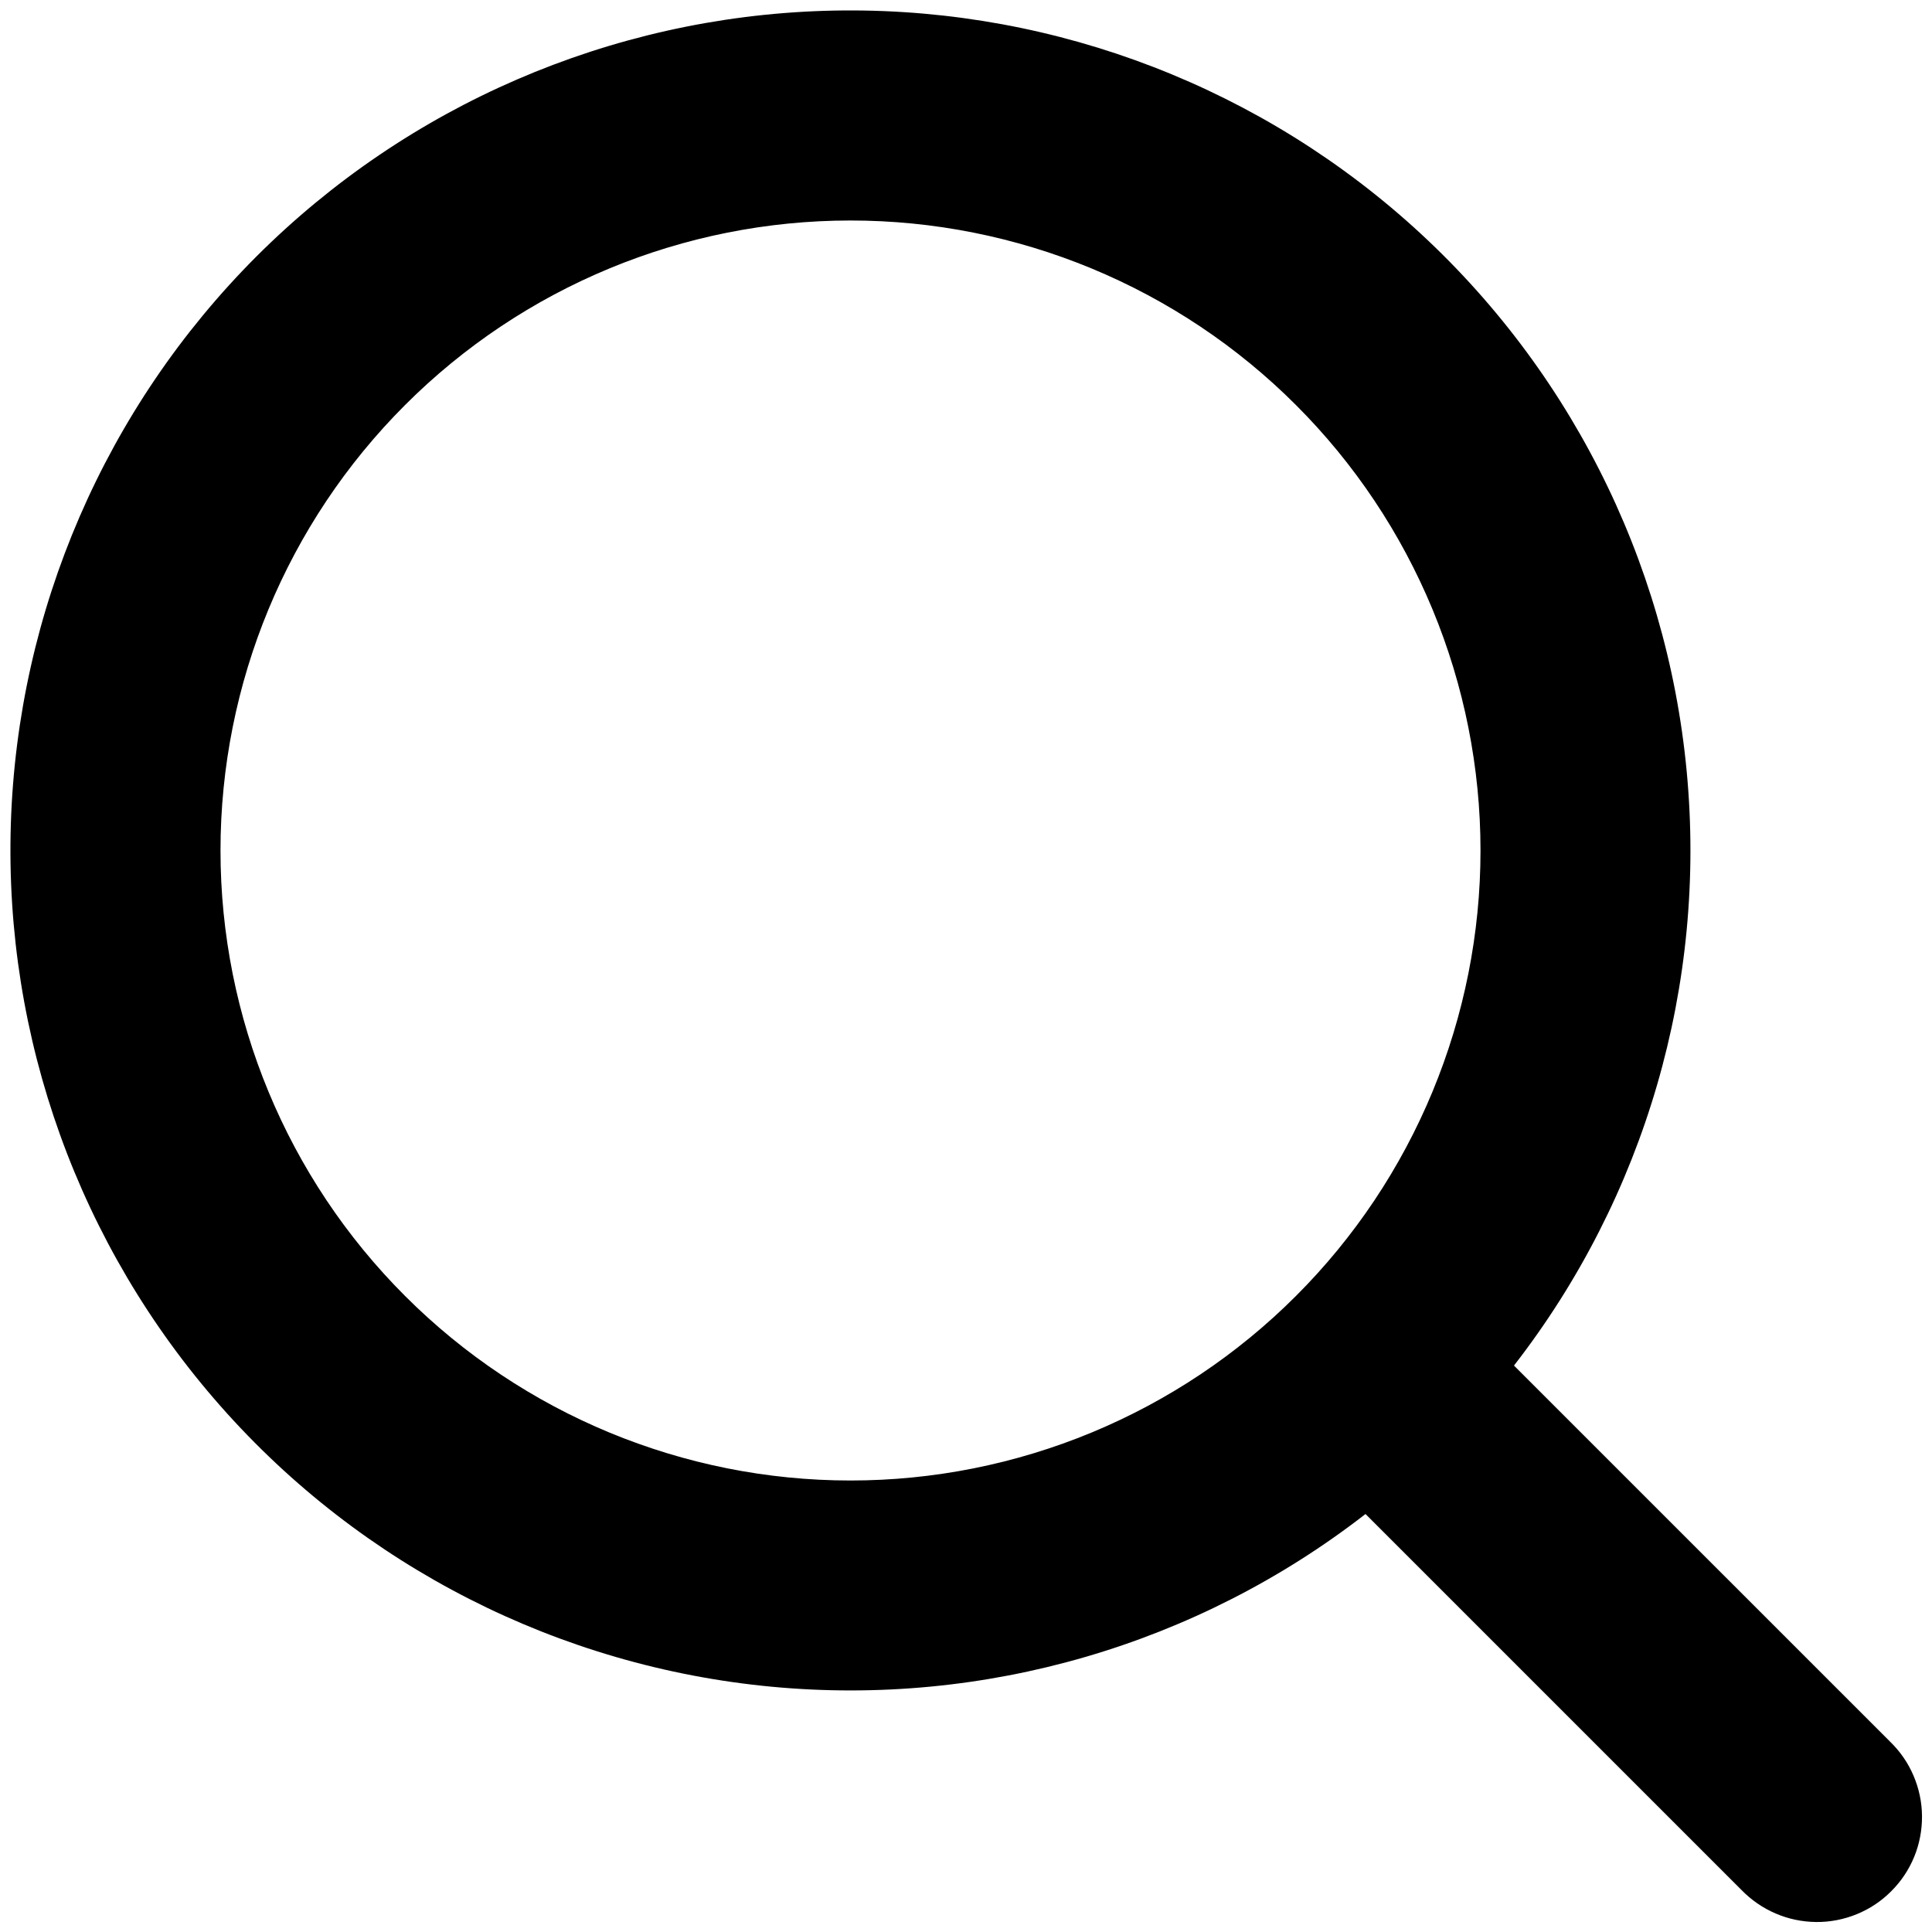
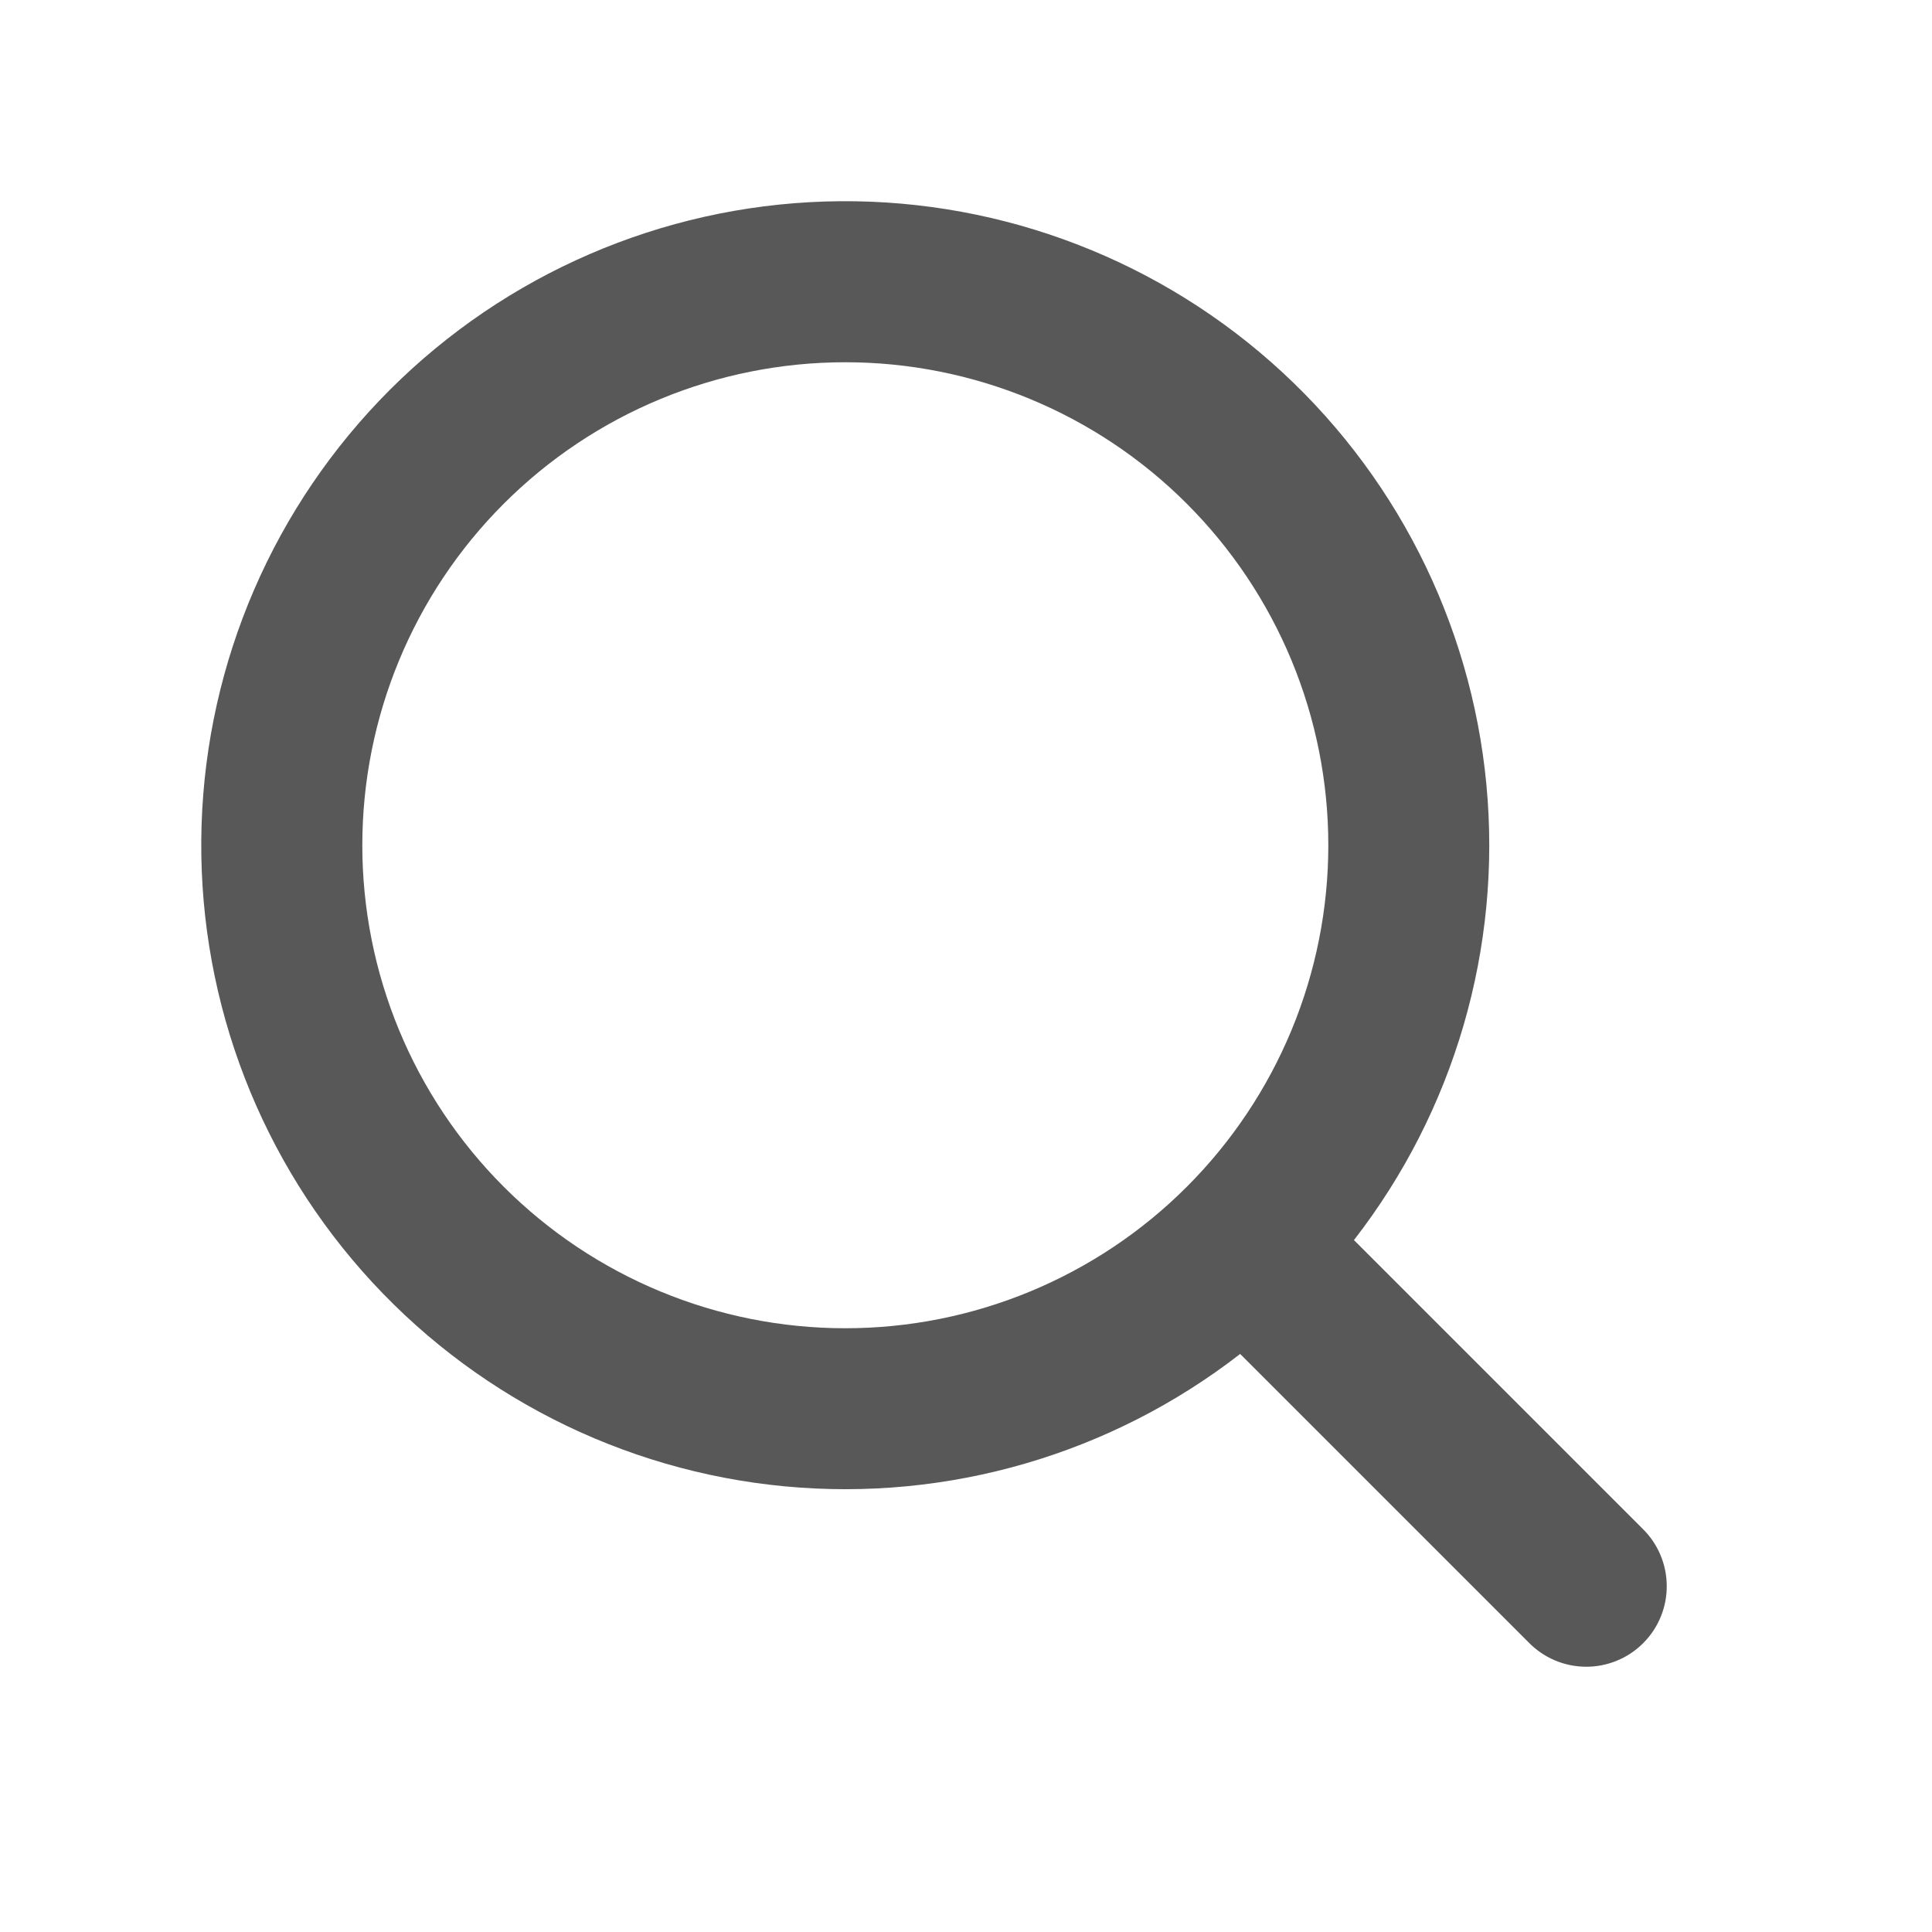
- <svg xmlns="http://www.w3.org/2000/svg" width="23" height="23" viewBox="0 0 23 23" fill="none">
-   <path d="M10.125 17.625C11.11 17.625 12.085 17.431 12.995 17.054C13.905 16.677 14.732 16.125 15.428 15.428C16.125 14.732 16.677 13.905 17.054 12.995C17.431 12.085 17.625 11.11 17.625 10.125C17.625 9.14 17.431 8.165 17.054 7.255C16.677 6.345 16.125 5.518 15.428 4.822C14.732 4.125 13.905 3.573 12.995 3.196C12.085 2.819 11.11 2.625 10.125 2.625C8.136 2.625 6.228 3.415 4.822 4.822C3.415 6.228 2.625 8.136 2.625 10.125C2.625 12.114 3.415 14.022 4.822 15.428C6.228 16.835 8.136 17.625 10.125 17.625ZM18.025 16.258L22.5 20.733C22.619 20.848 22.715 20.986 22.78 21.139C22.845 21.291 22.88 21.455 22.881 21.621C22.882 21.787 22.851 21.952 22.788 22.105C22.725 22.259 22.632 22.398 22.514 22.515C22.397 22.633 22.257 22.726 22.104 22.788C21.95 22.851 21.785 22.883 21.619 22.881C21.453 22.879 21.289 22.845 21.137 22.779C20.985 22.714 20.847 22.618 20.731 22.499L16.256 18.024C14.247 19.584 11.719 20.319 9.186 20.08C6.654 19.841 4.307 18.647 2.625 16.739C0.942 14.831 0.05 12.354 0.129 9.811C0.209 7.269 1.255 4.852 3.053 3.053C4.852 1.255 7.269 0.209 9.811 0.129C12.354 0.05 14.831 0.942 16.739 2.624C18.647 4.307 19.842 6.653 20.08 9.186C20.319 11.719 19.584 14.247 18.024 16.256L18.025 16.258Z" fill="black" />
+ <svg xmlns="http://www.w3.org/2000/svg" width="30" height="30" viewBox="0 0 30 30" fill="none">
+   <path d="M13.126 20.625C14.111 20.625 15.086 20.431 15.996 20.054C16.906 19.677 17.733 19.125 18.429 18.428C19.125 17.732 19.678 16.905 20.055 15.995C20.432 15.085 20.626 14.11 20.626 13.125C20.626 12.14 20.432 11.165 20.055 10.255C19.678 9.345 19.125 8.518 18.429 7.822C17.733 7.125 16.906 6.573 15.996 6.196C15.086 5.819 14.111 5.625 13.126 5.625C11.136 5.625 9.229 6.415 7.822 7.822C6.416 9.228 5.626 11.136 5.626 13.125C5.626 15.114 6.416 17.022 7.822 18.428C9.229 19.835 11.136 20.625 13.126 20.625ZM21.026 19.258L25.501 23.733C25.62 23.848 25.715 23.986 25.78 24.138C25.846 24.291 25.88 24.455 25.881 24.621C25.883 24.787 25.851 24.952 25.788 25.105C25.725 25.259 25.632 25.398 25.515 25.515C25.397 25.633 25.258 25.726 25.104 25.788C24.95 25.851 24.786 25.883 24.62 25.881C24.454 25.879 24.29 25.845 24.137 25.779C23.985 25.713 23.847 25.618 23.732 25.499L19.257 21.024C17.247 22.584 14.719 23.319 12.187 23.08C9.654 22.841 7.308 21.647 5.625 19.739C3.942 17.831 3.05 15.354 3.13 12.811C3.21 10.269 4.255 7.852 6.054 6.053C7.853 4.255 10.269 3.209 12.812 3.129C15.354 3.05 17.832 3.942 19.739 5.624C21.647 7.307 22.842 9.653 23.081 12.186C23.32 14.719 22.584 17.247 21.024 19.256L21.026 19.258Z" fill="#585858" />
</svg>
